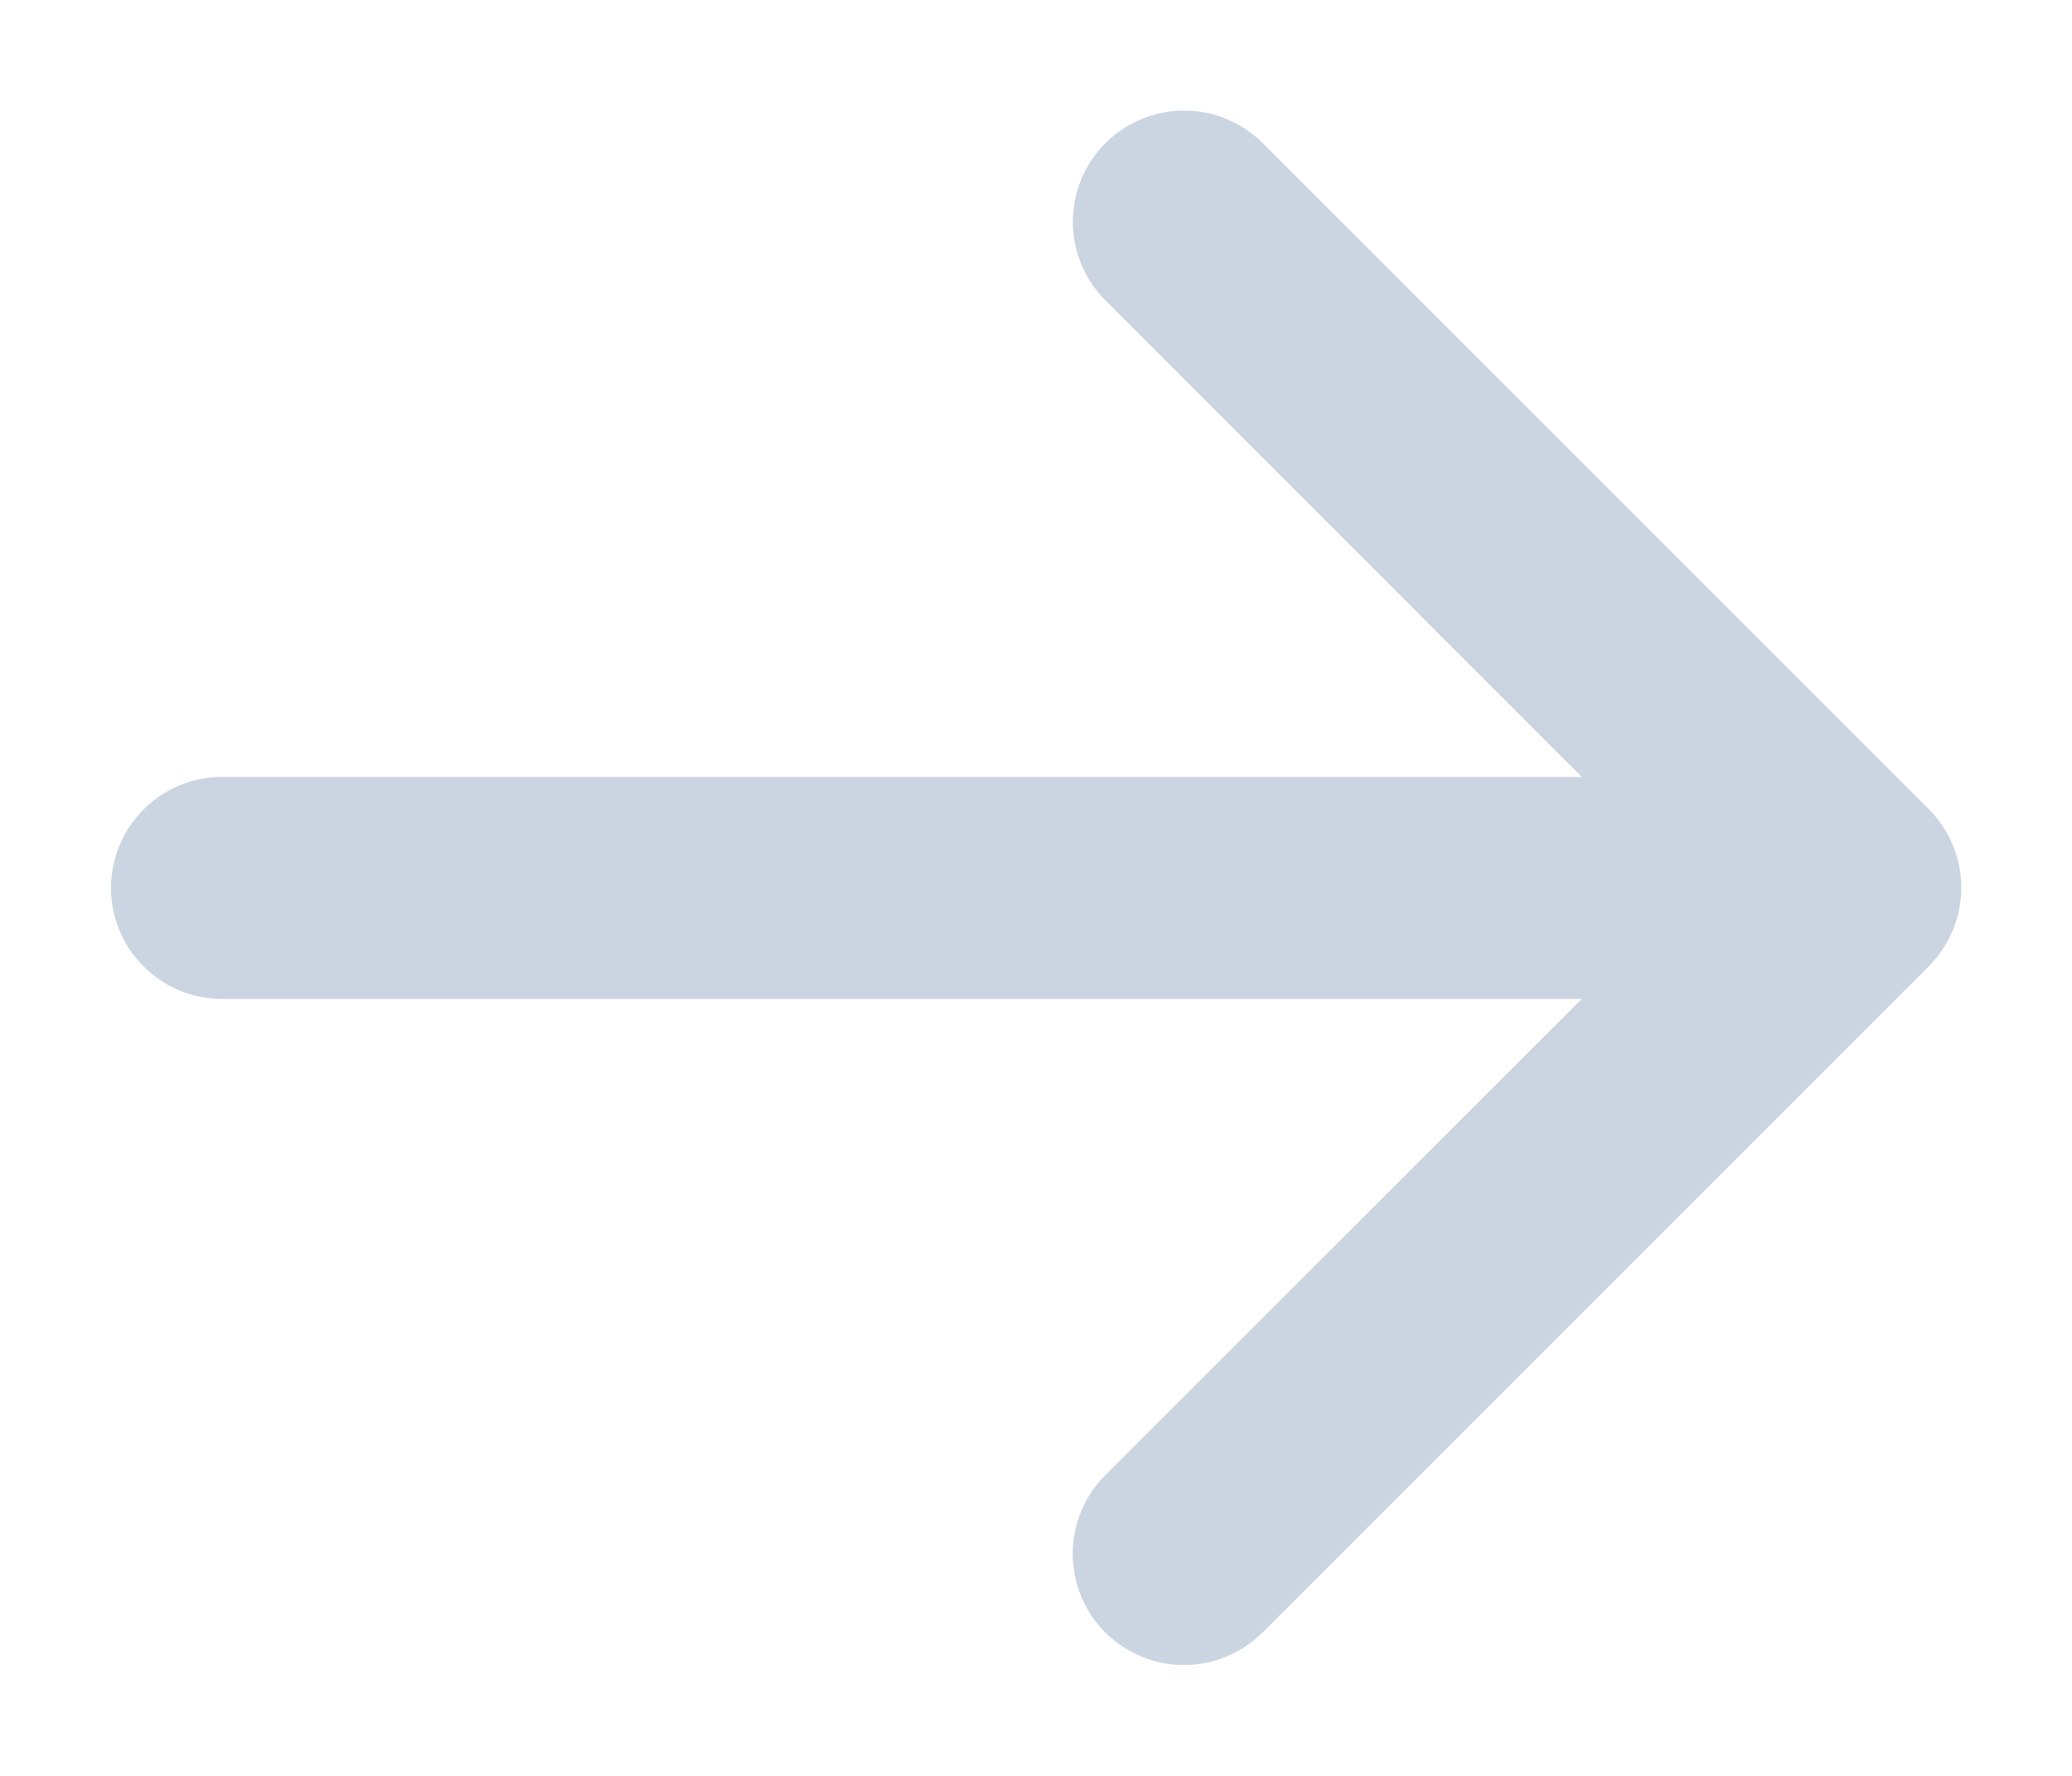
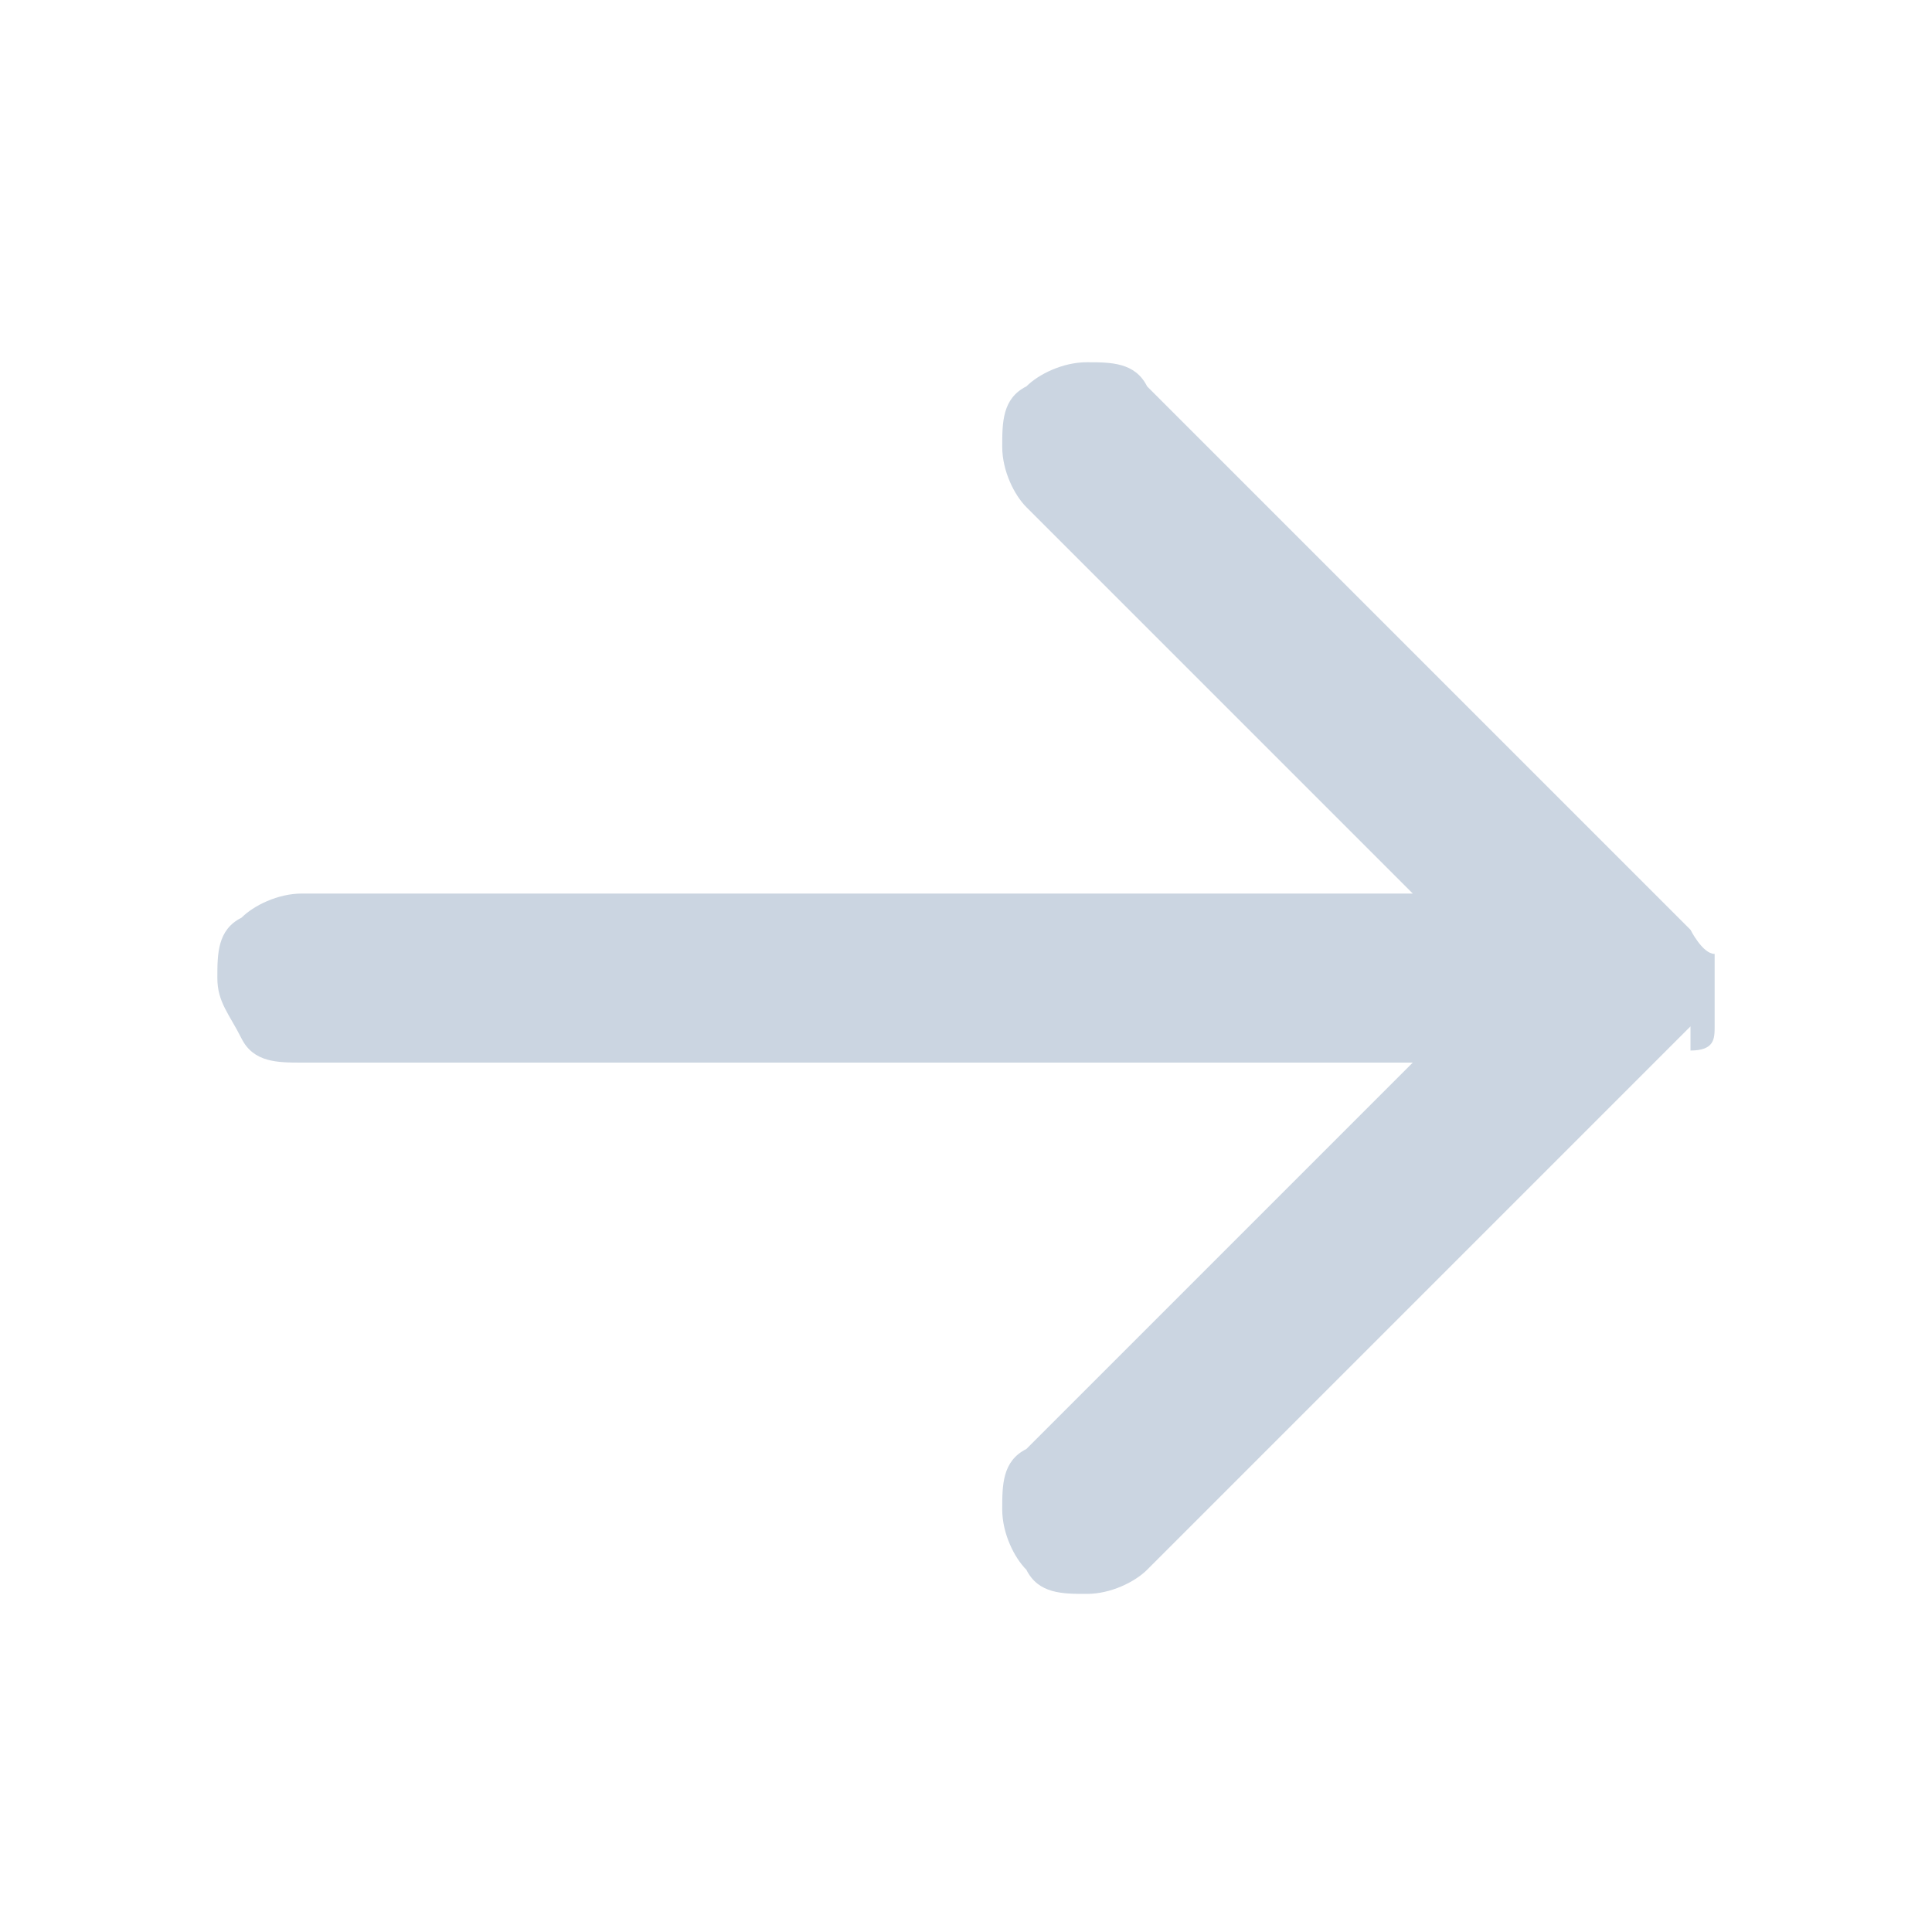
- <svg xmlns="http://www.w3.org/2000/svg" width="14" height="12" viewBox="0 0 14 12" fill="none">
-   <path d="M13.031 6.531L8.531 11.031C8.39 11.171 8.199 11.251 7.999 11.251C7.8 11.251 7.609 11.171 7.468 11.031C7.327 10.89 7.248 10.699 7.248 10.499C7.248 10.3 7.327 10.109 7.468 9.968L10.688 6.75H1.5C1.301 6.75 1.11 6.671 0.97 6.53C0.829 6.39 0.75 6.199 0.75 6C0.75 5.801 0.829 5.61 0.97 5.47C1.11 5.329 1.301 5.25 1.5 5.25H10.688L7.469 2.03C7.328 1.889 7.249 1.698 7.249 1.499C7.249 1.299 7.328 1.108 7.469 0.967C7.61 0.827 7.801 0.747 8.001 0.747C8.2 0.747 8.391 0.827 8.532 0.967L13.032 5.467C13.102 5.537 13.157 5.62 13.195 5.711C13.233 5.803 13.252 5.901 13.252 5.999C13.252 6.098 13.232 6.196 13.194 6.287C13.156 6.378 13.101 6.461 13.031 6.531Z" fill="#CBD5E1" />
+ <svg xmlns="http://www.w3.org/2000/svg" id="Layer_1" version="1.1" viewBox="0 0 16 16">
+   <defs>
+     <style>
+       .st0 {
+         fill: #cbd5e1;
+       }
+     </style>
+   </defs>
+   <path class="st0" d="M14,8.5l-4.5,4.5c-.1.1-.3.2-.5.2s-.4,0-.5-.2c-.1-.1-.2-.3-.2-.5s0-.4.2-.5l3.2-3.2H2.5c-.2,0-.4,0-.5-.2s-.2-.3-.2-.5,0-.4.2-.5c.1-.1.3-.2.5-.2h9.2l-3.2-3.2c-.1-.1-.2-.3-.2-.5s0-.4.2-.5c.1-.1.3-.2.5-.2s.4,0,.5.2l4.5,4.5c0,0,.1.2.2.2,0,0,0,.2,0,.3,0,0,0,.2,0,.3s0,.2-.2.2Z" />
</svg>
